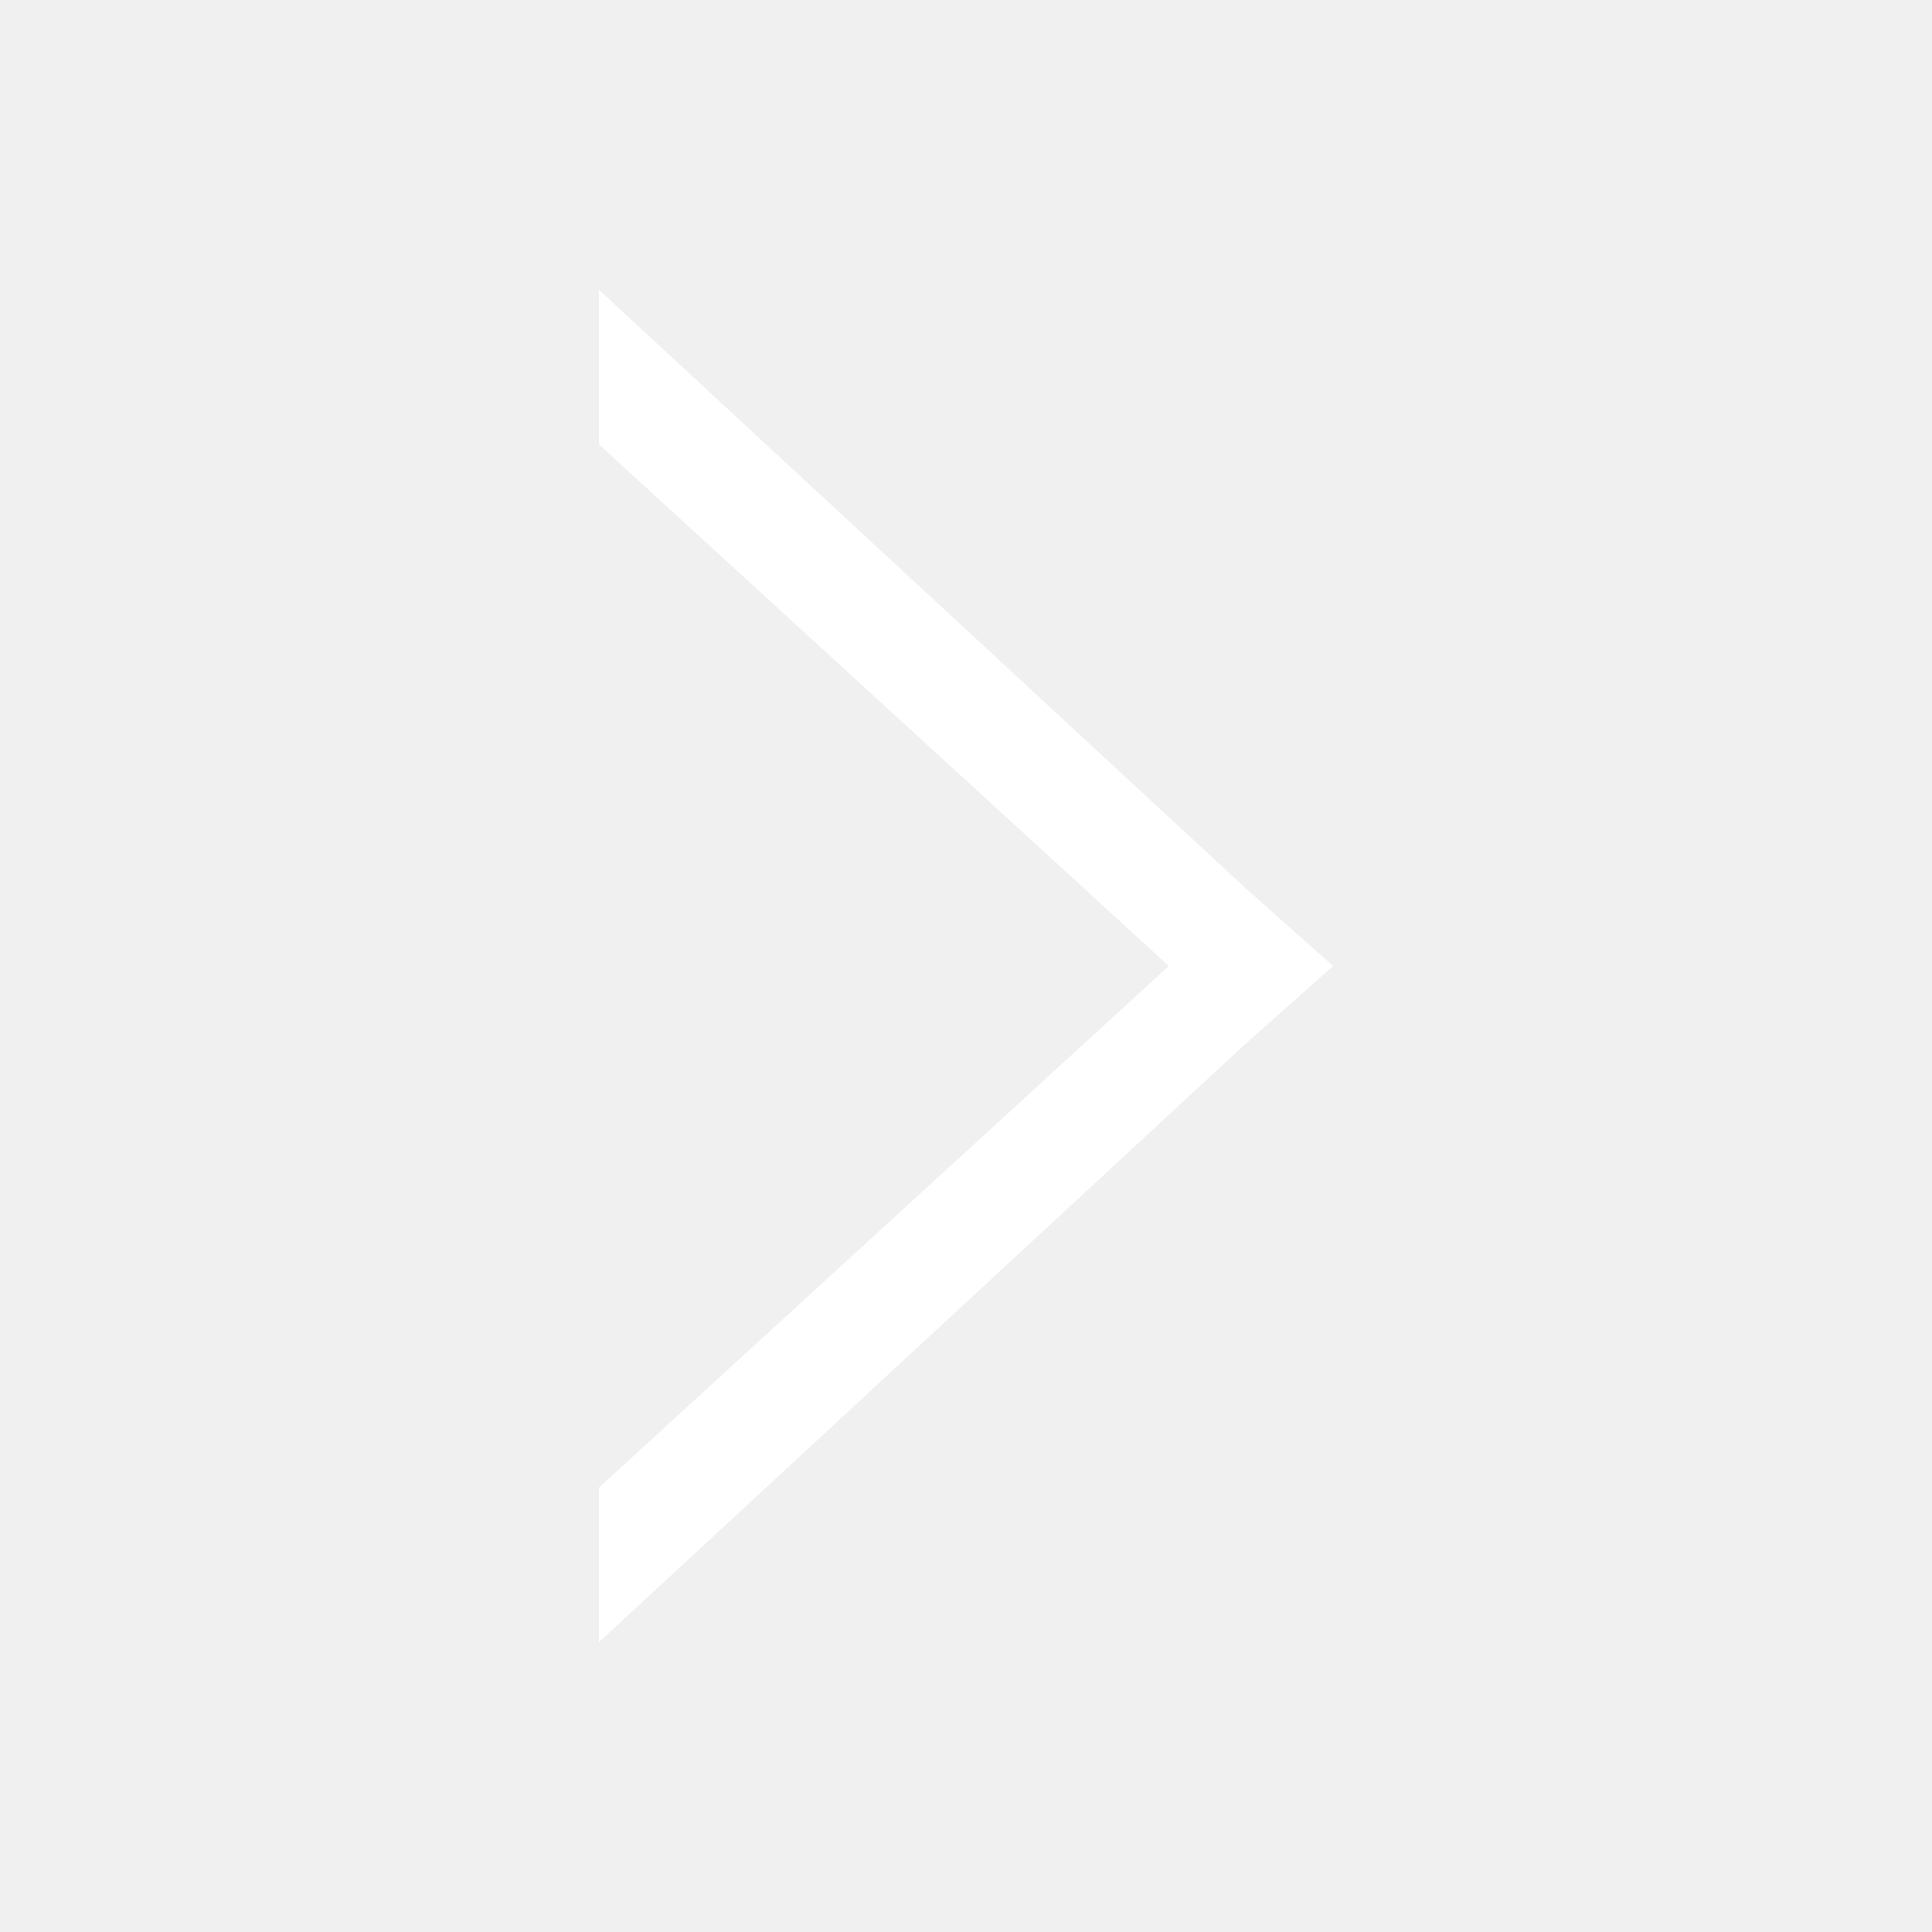
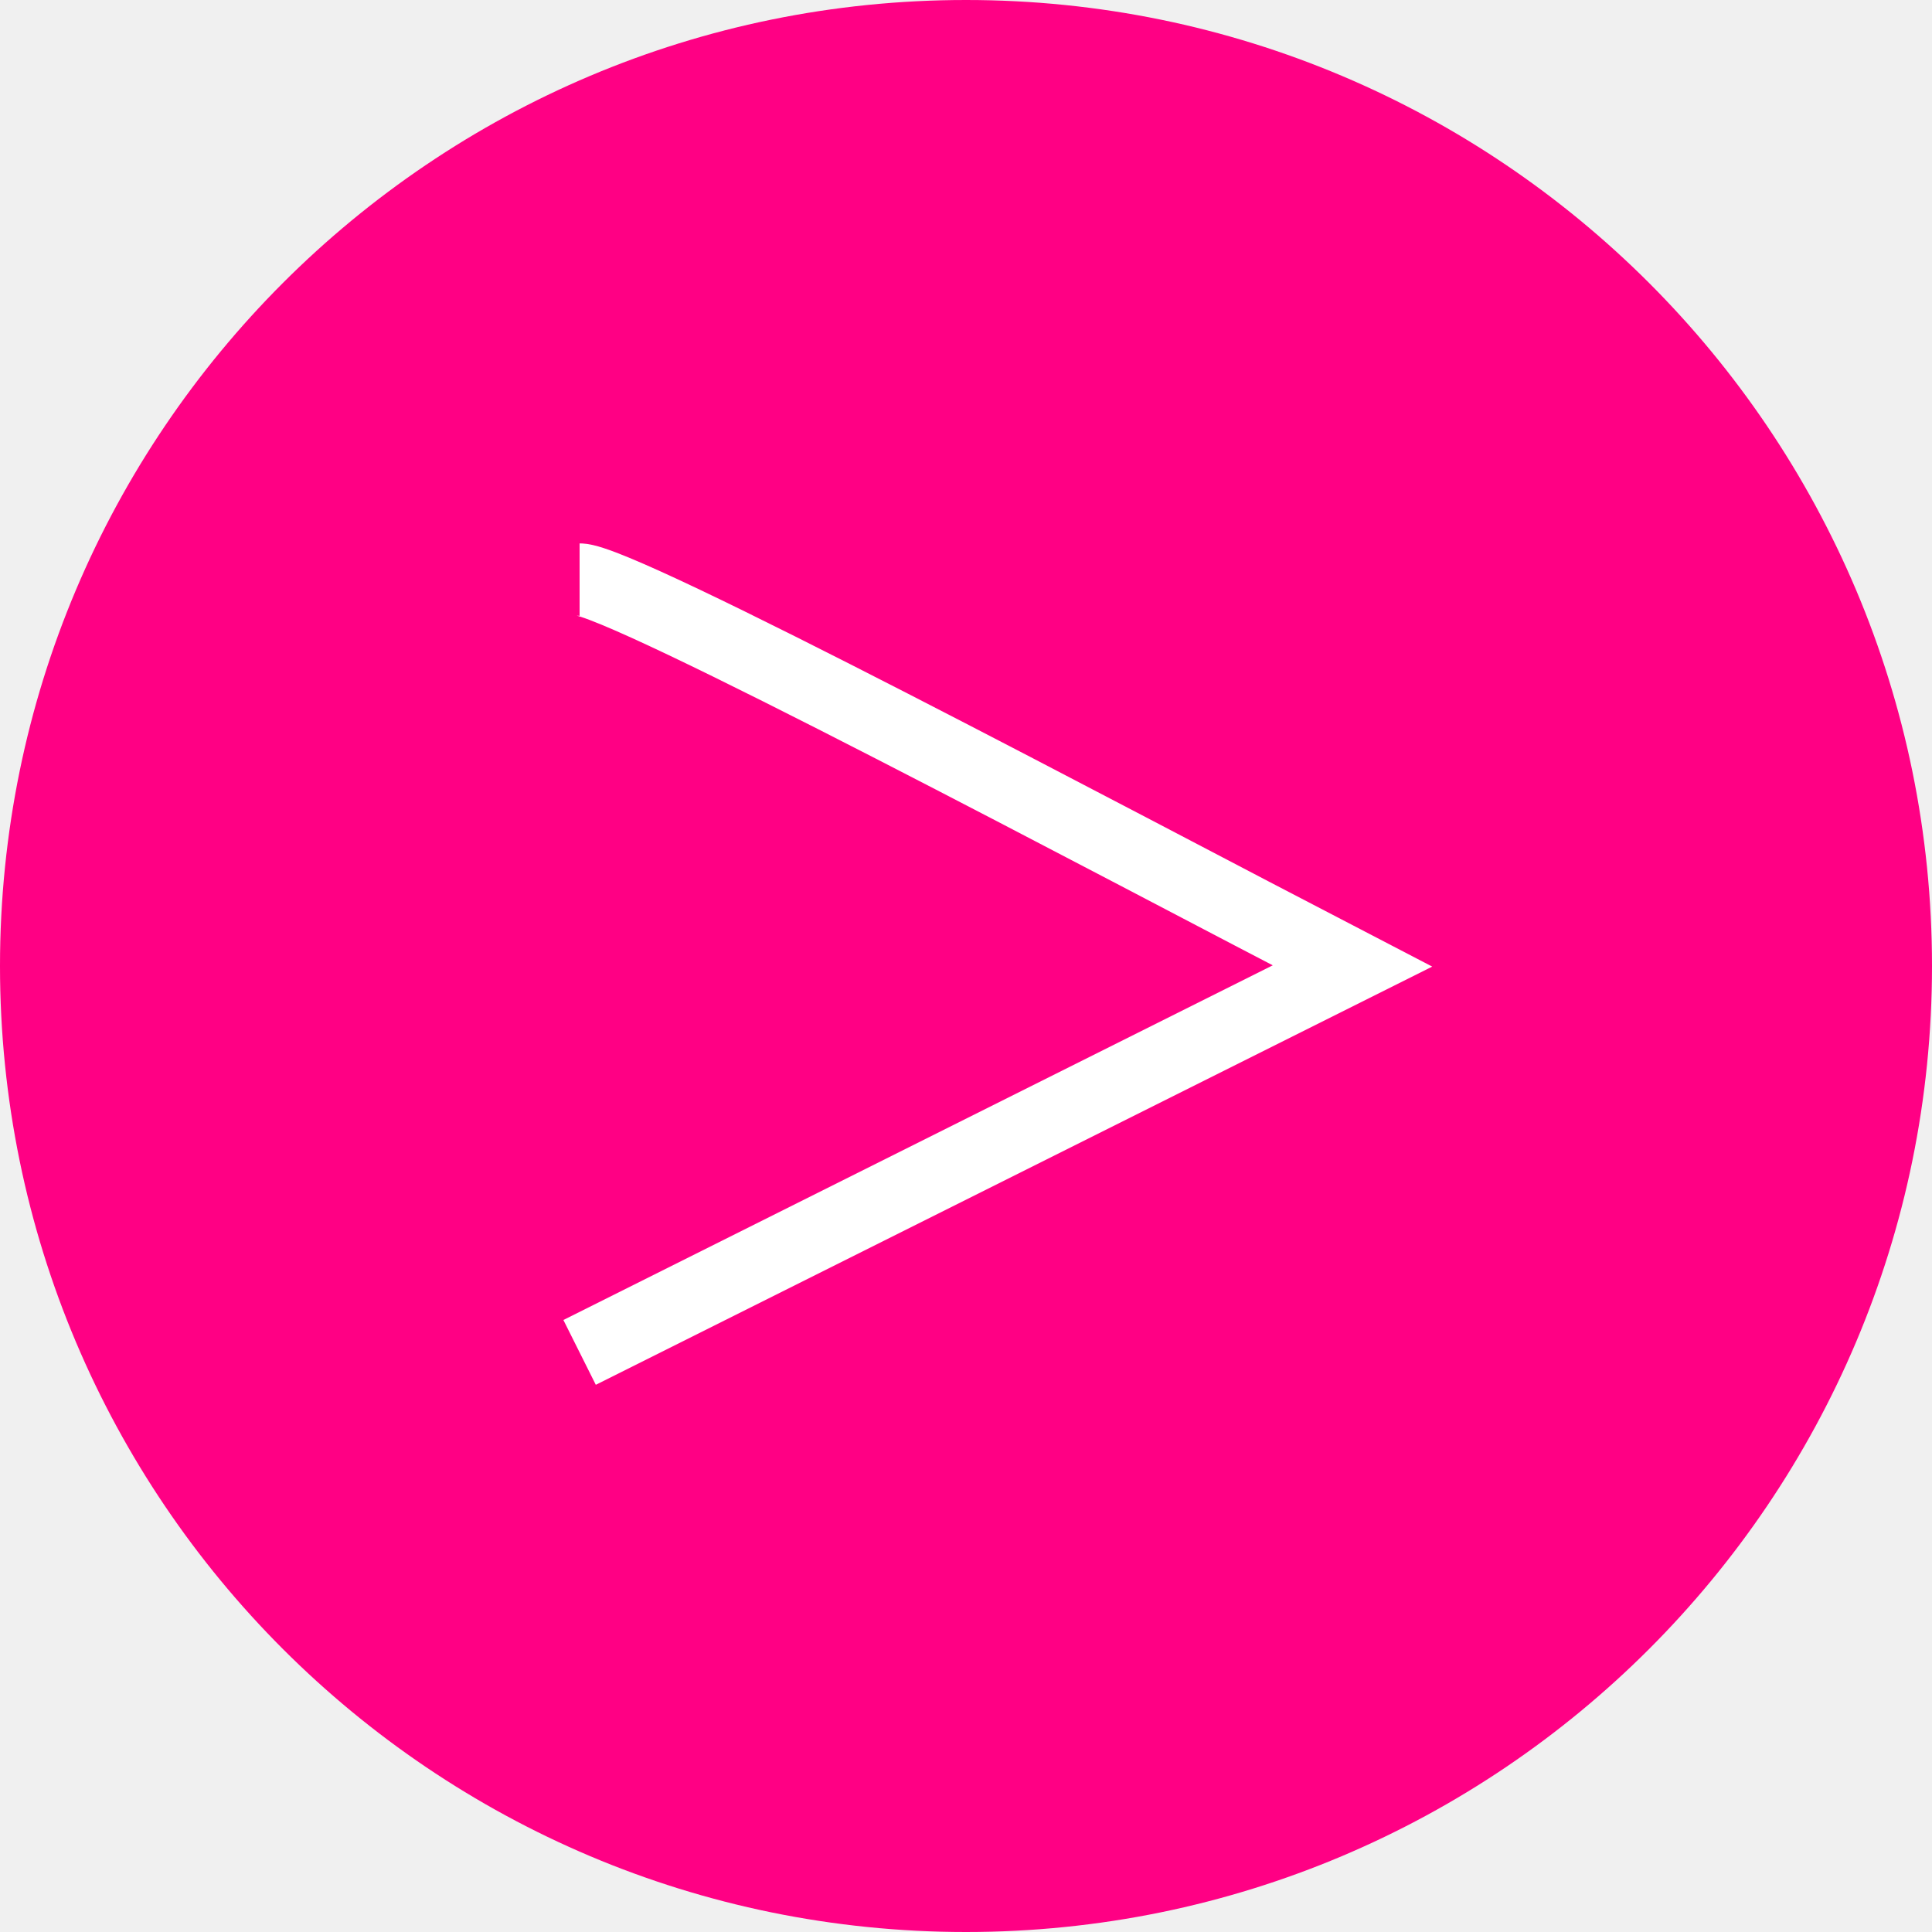
- <svg xmlns="http://www.w3.org/2000/svg" version="1.1" id="レイヤー_1" x="0px" y="0px" viewBox="0 0 20 20" style="enable-background:new 0 0 20 20;" xml:space="preserve">
-   <style type="text/css">
- 	.st0{fill:#FFFFFF;}
- 	.st1{fill:none;}
- </style>
-   <path id="パス_356" class="st0" d="M13.8,10l-0.9-0.8l0,0L6.2,3l0,0c0,0.6,0,1,0,1.6l5.9,5.4l-5.9,5.4V17l0,0l6.7-6.2l0,0L13.8,10  L13.8,10z" />
-   <rect class="st1" width="20" height="20" />
+ <svg xmlns="http://www.w3.org/2000/svg" width="40" height="40" viewBox="0 0 40 40" fill="none">
+   <circle cx="20" cy="20" r="20" transform="matrix(-1 0 0 1 40 0)" fill="#FF0084" />
+   <path d="M12 12C12.873 12 23.03 17.422 28 20L12 28" stroke="white" stroke-width="1.5" />
</svg>
